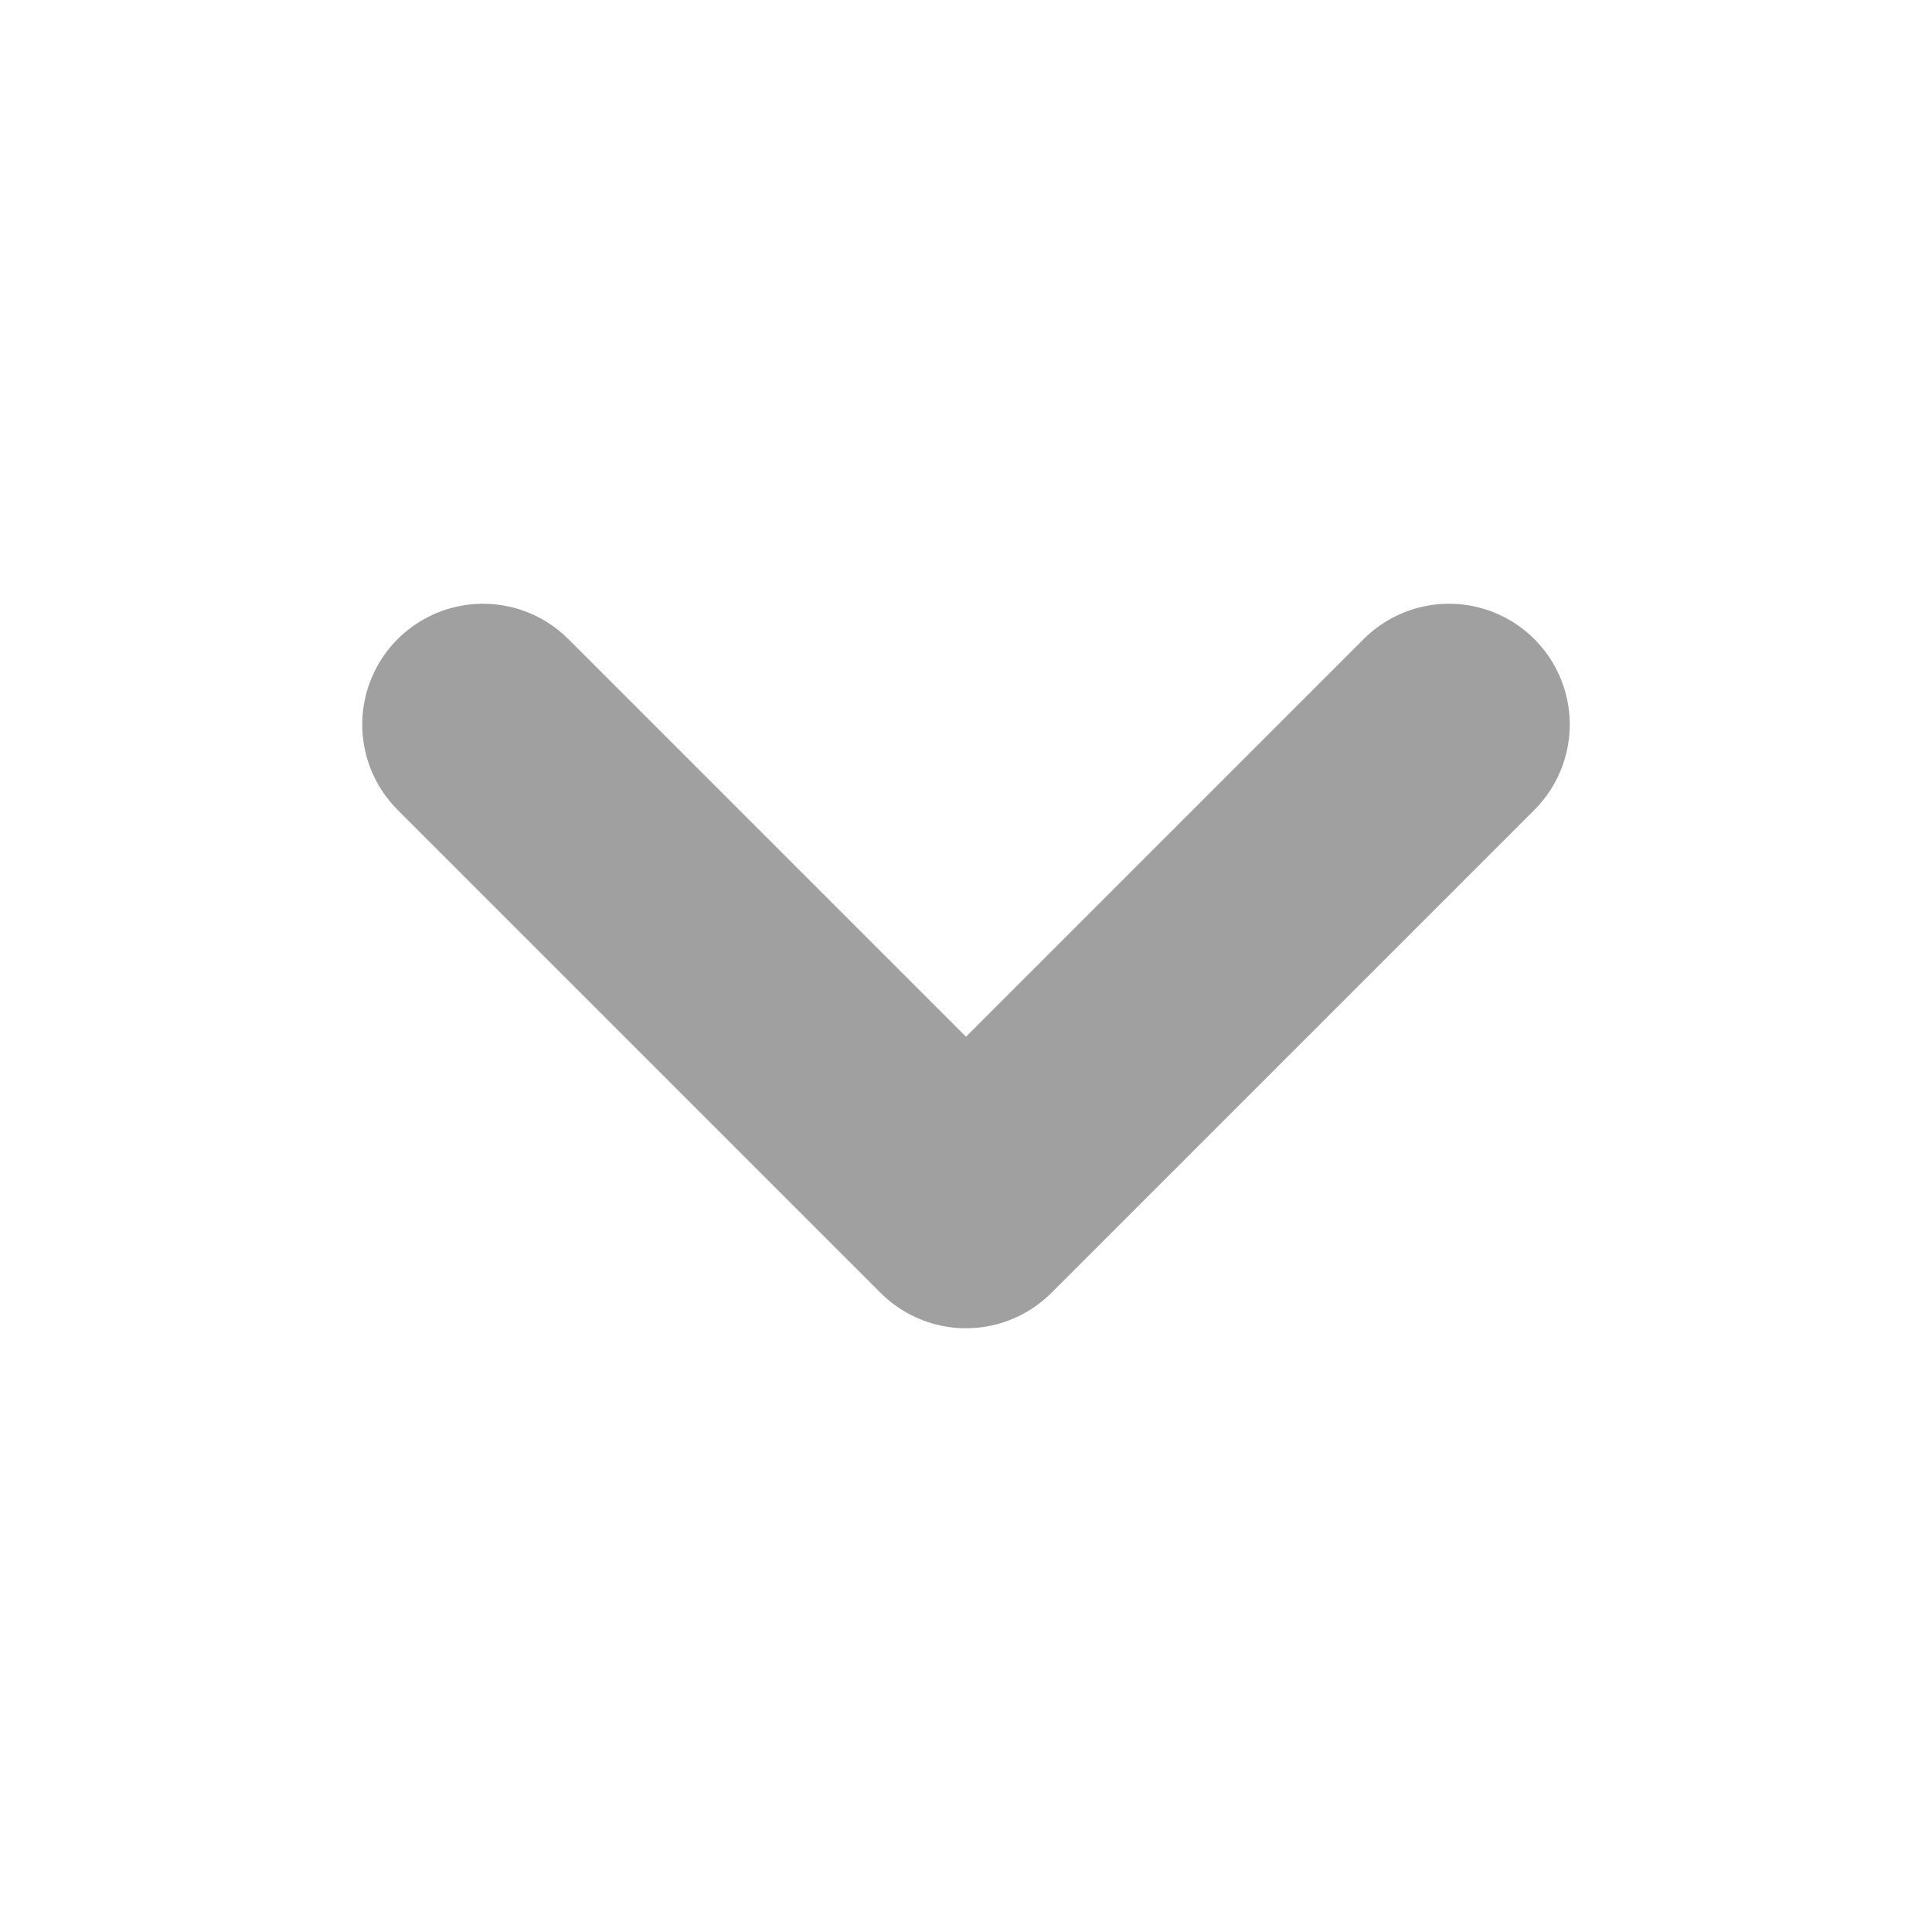
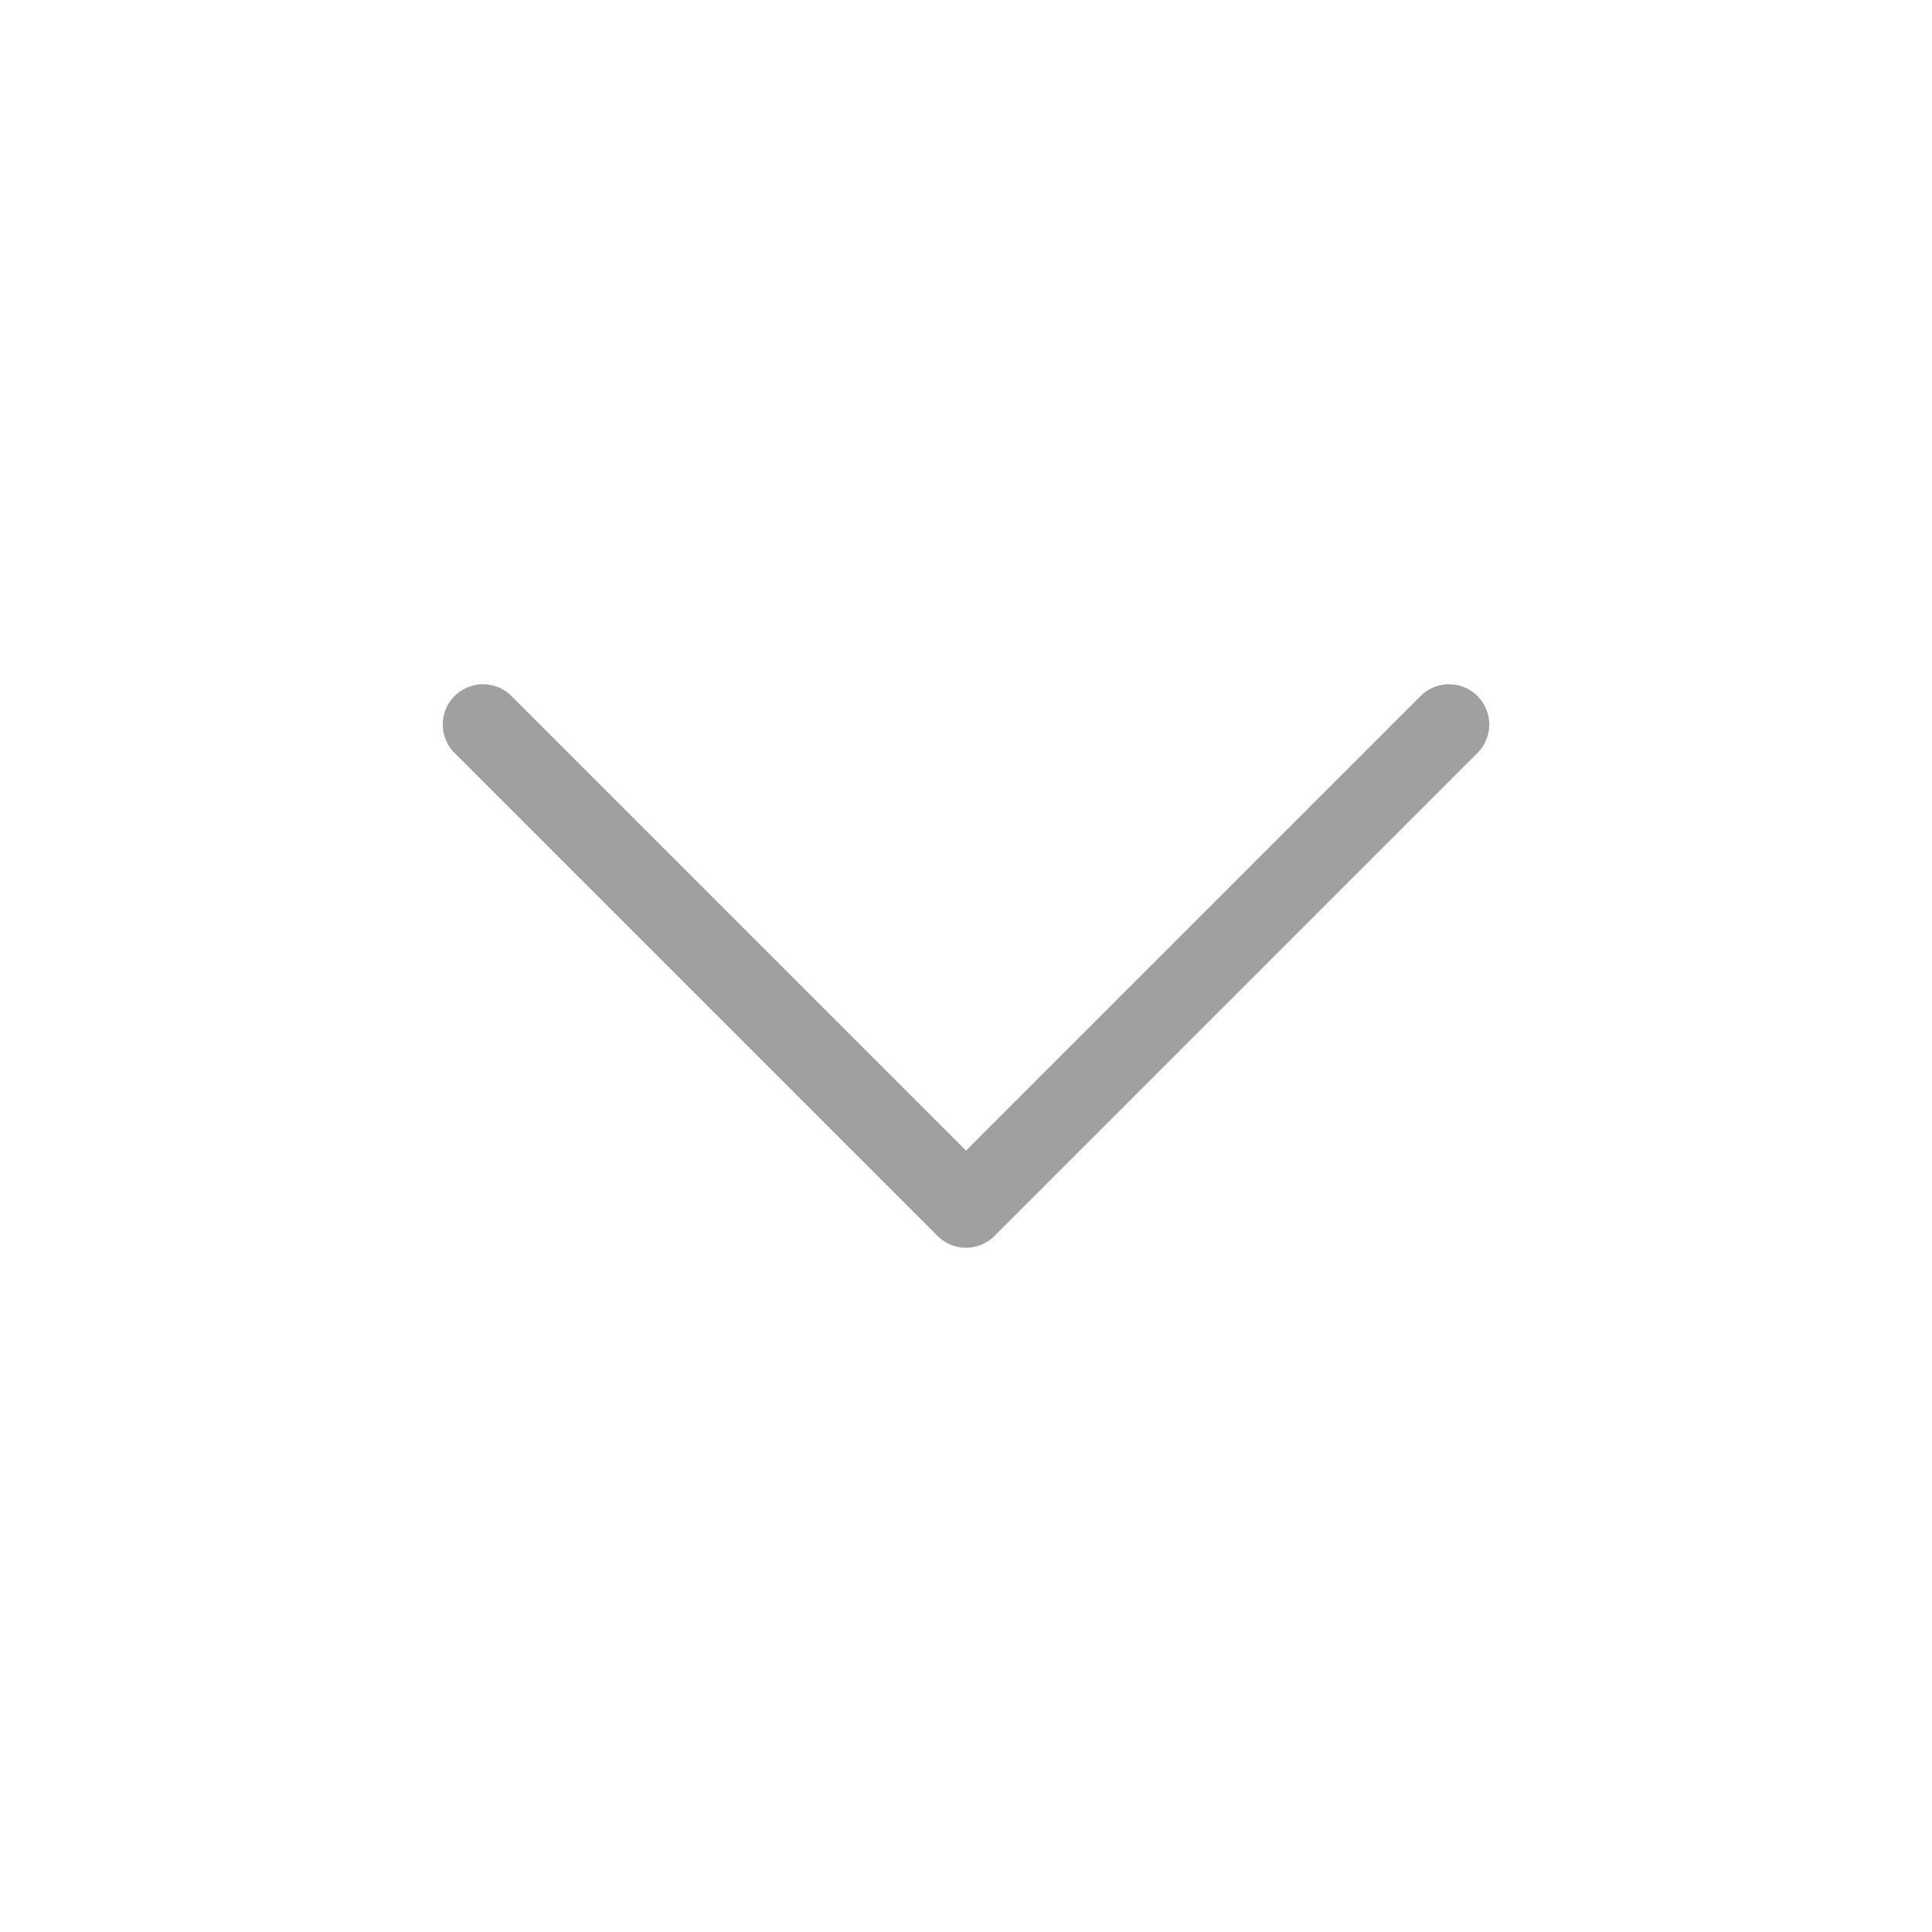
- <svg xmlns="http://www.w3.org/2000/svg" preserveAspectRatio="none" overflow="visible" style="display: block;" width="8" height="8" viewBox="0 0 8 8" fill="none">
+ <svg xmlns="http://www.w3.org/2000/svg" preserveAspectRatio="none" overflow="visible" style="display: block;" width="24" height="24" viewBox="0 0 24 24" fill="none">
  <g id="Glyph/chevron-down">
-     <path id="Vector" d="M2 3L4 5L6 3" stroke-linecap="round" stroke-linejoin="round" stroke="#A0A0A0" />
+     <path id="Vector" d="M6 9L12 15L18 9" stroke-linecap="round" stroke-linejoin="round" stroke="#A0A0A0" />
  </g>
</svg>
